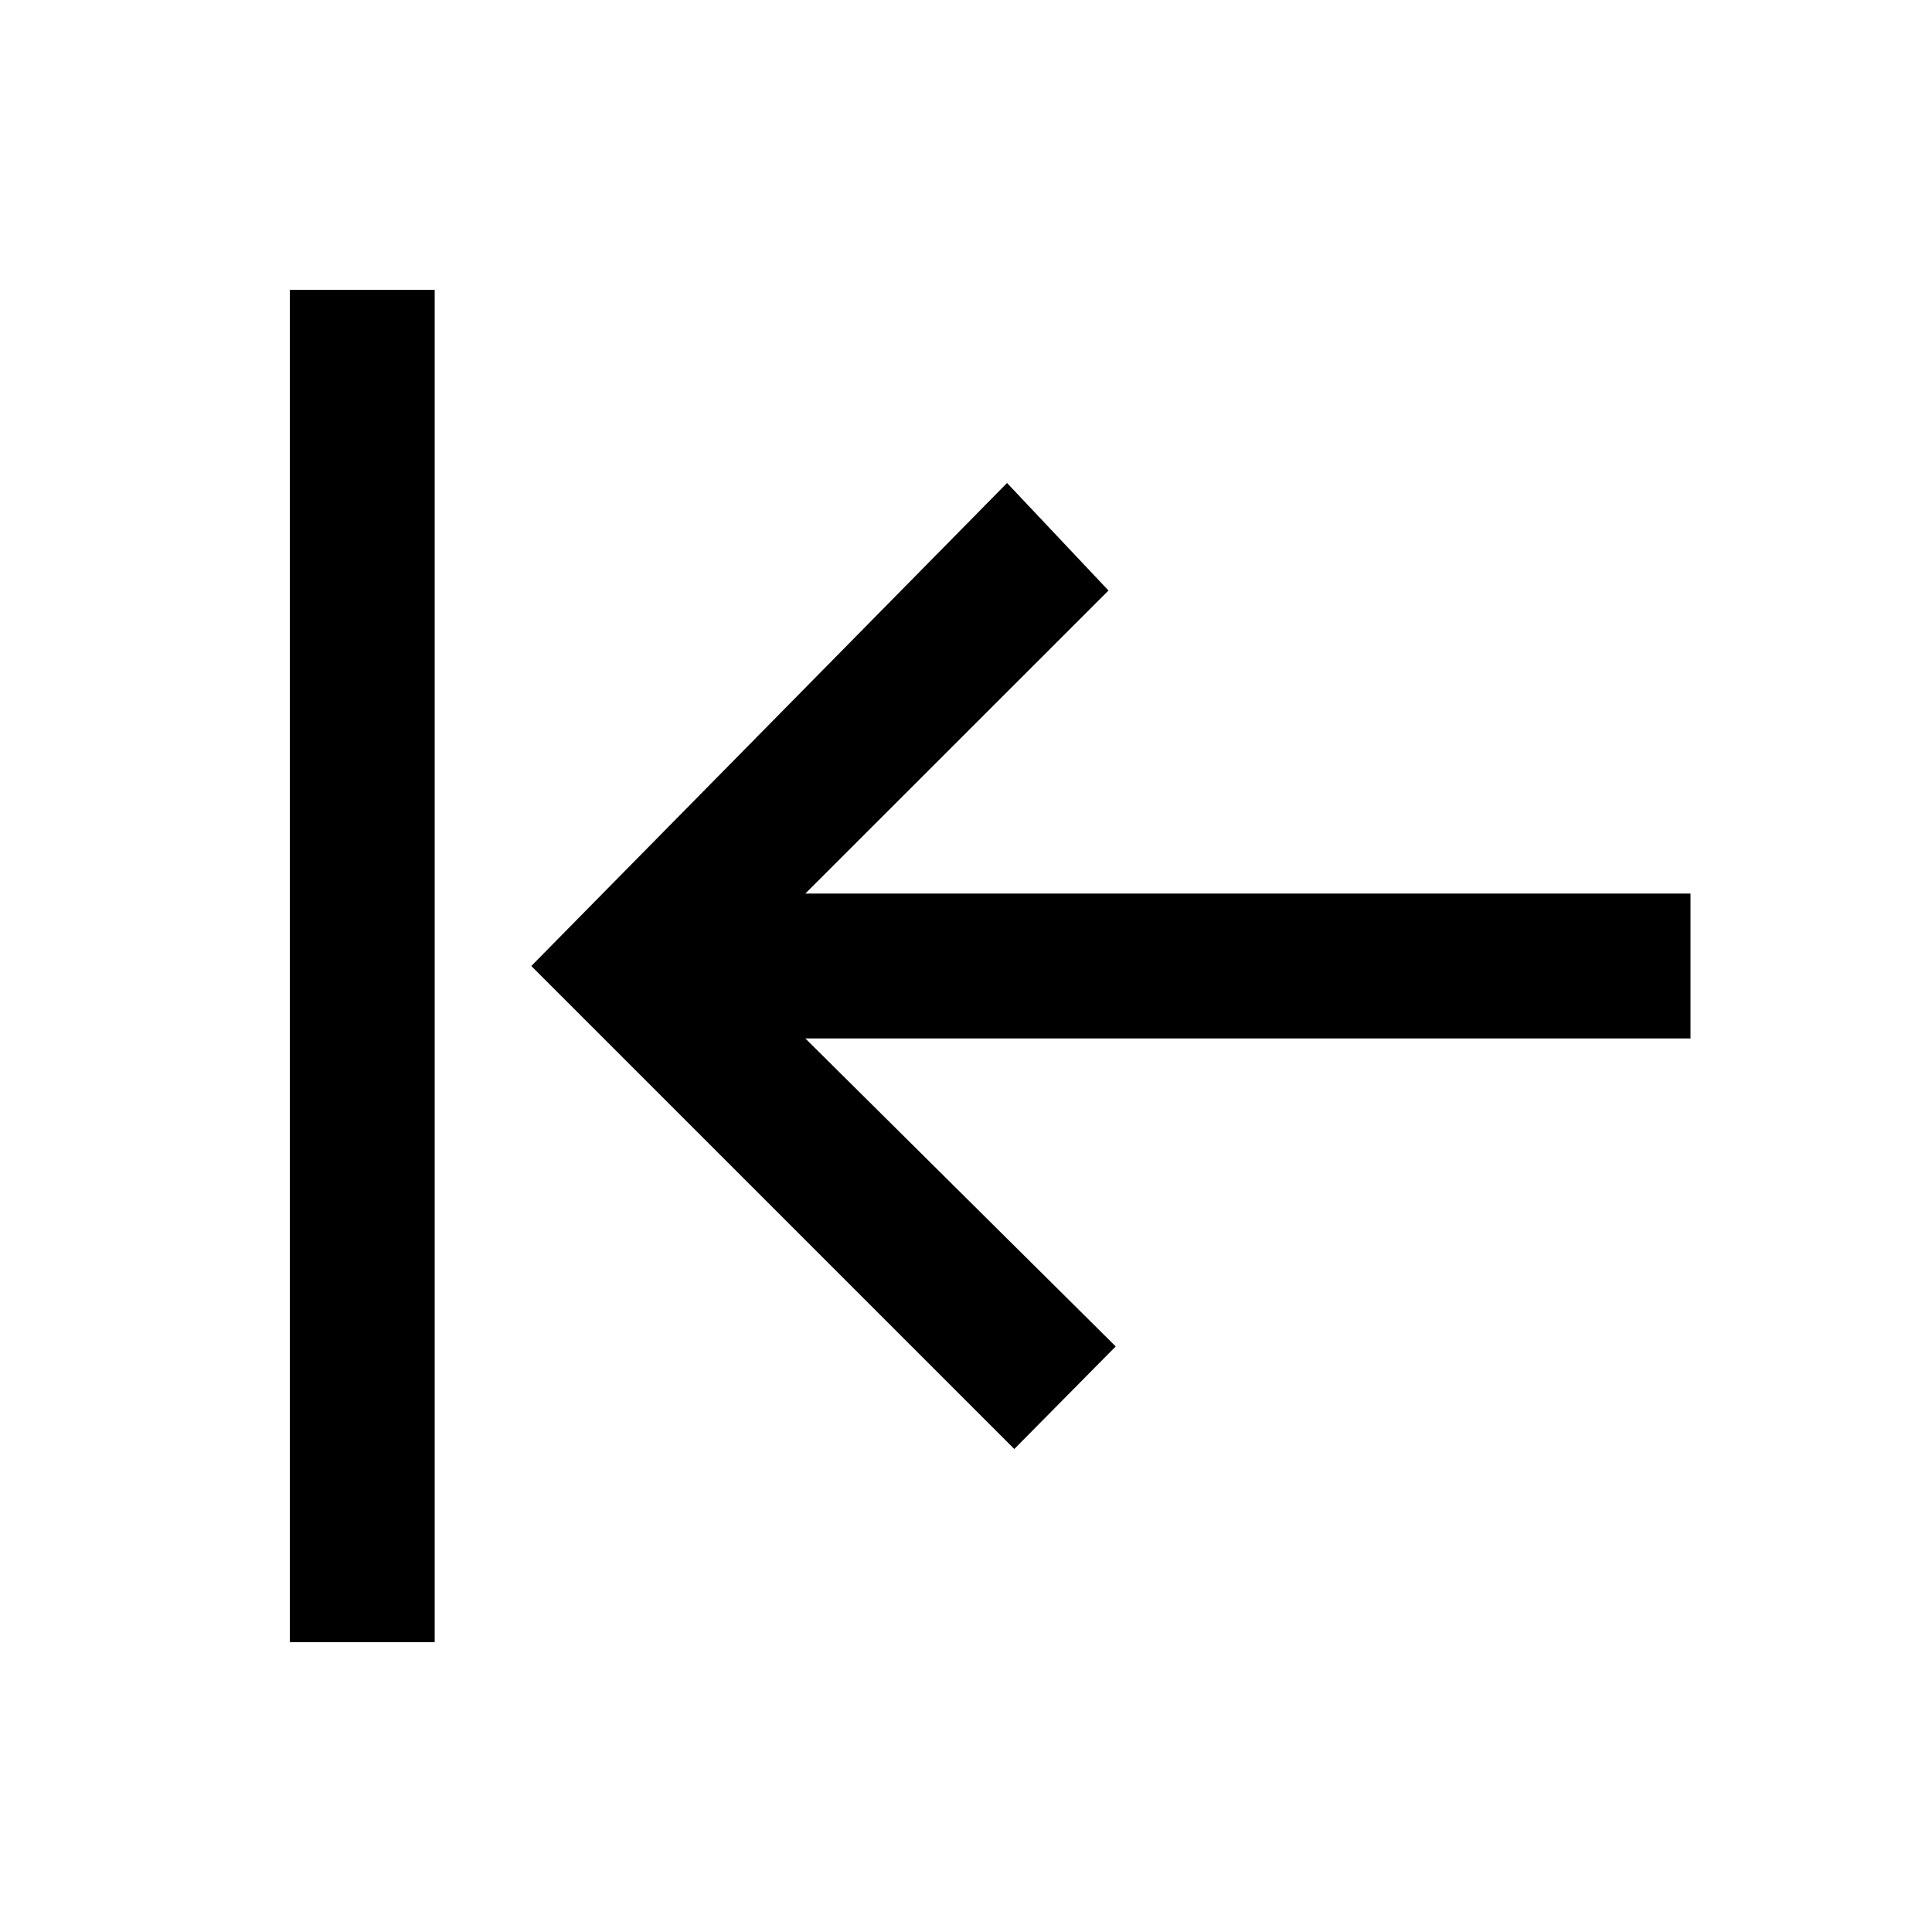
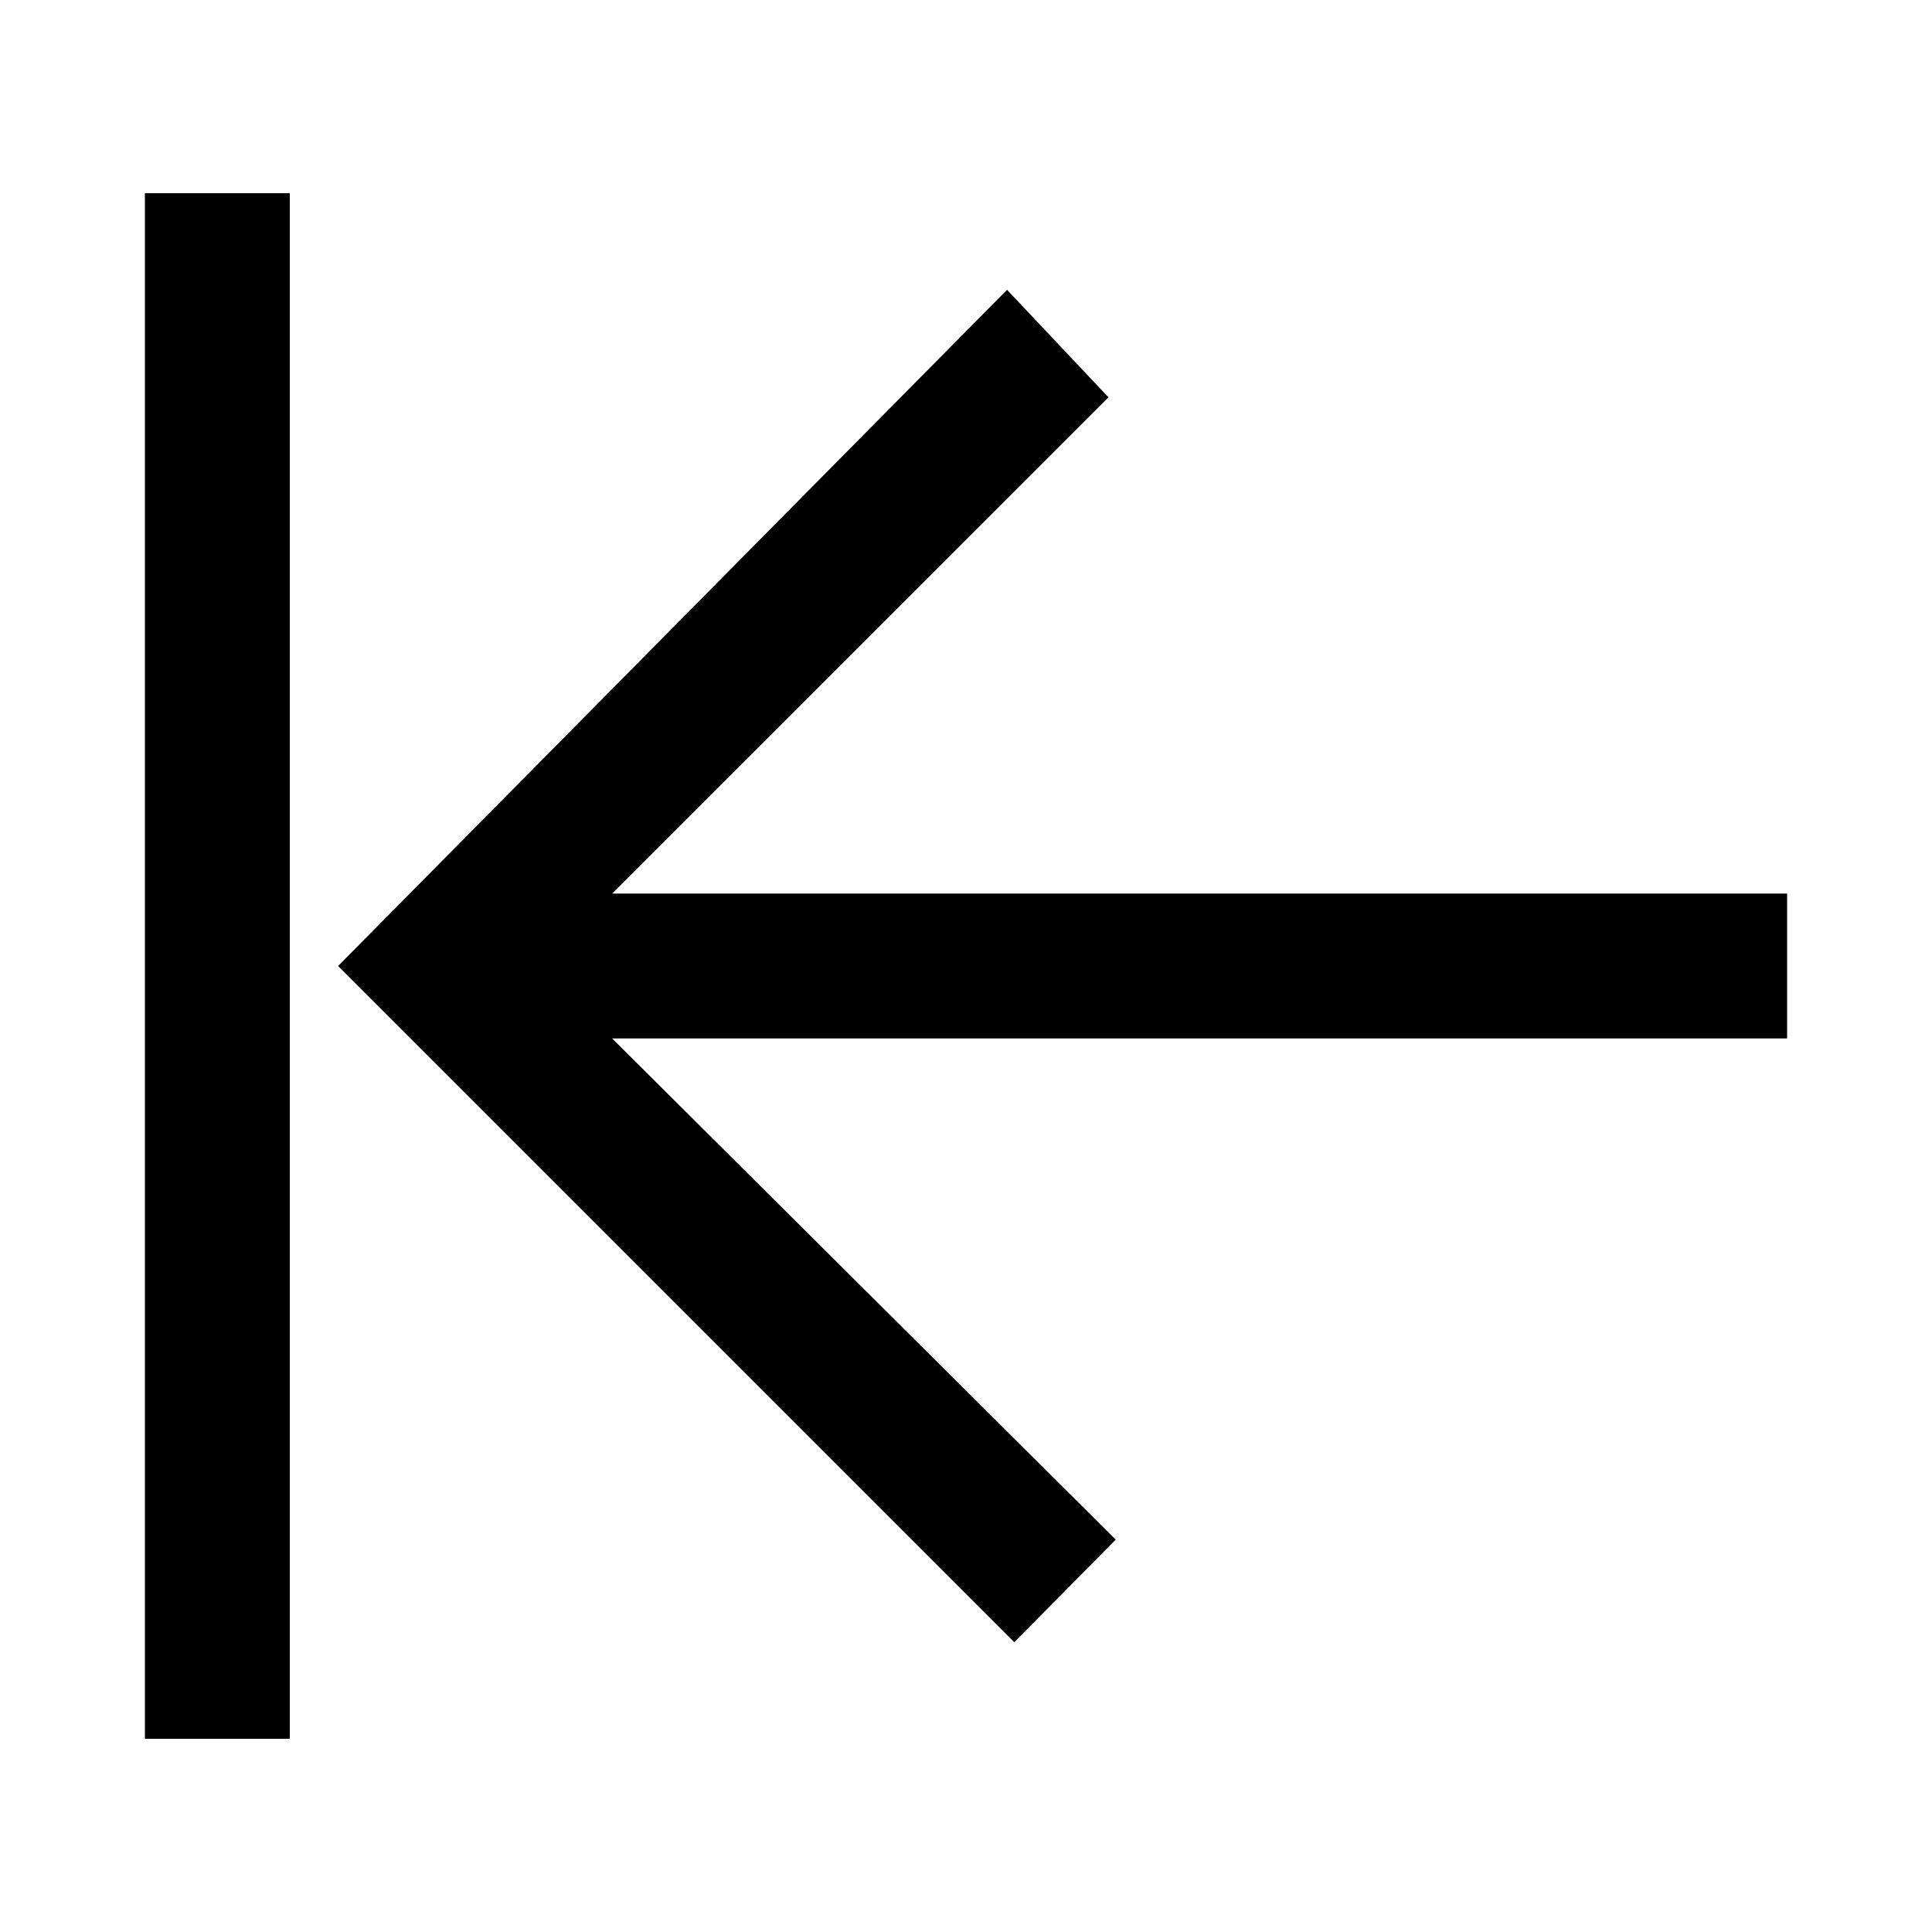
<svg xmlns="http://www.w3.org/2000/svg" viewBox="0 0 32 32" version="1.1">
-   <path d="M4.8 4.8h2.4v22.4h-2.4v-22.4zM28 14.8h-14.661l5.021-5.019-1.68-1.781-7.88 8 8 8 1.68-1.699-5.141-5.101h14.661v-2.4z" />
+   <path d="M4.8 3.2v25.6h-2.4v-25.6h2.4zM29.6 14.8h-19.461l8.221-8.219-1.68-1.781-11.080 11.2 11.2 11.2 1.68-1.699-8.341-8.301h19.461v-2.4z" />
</svg>
